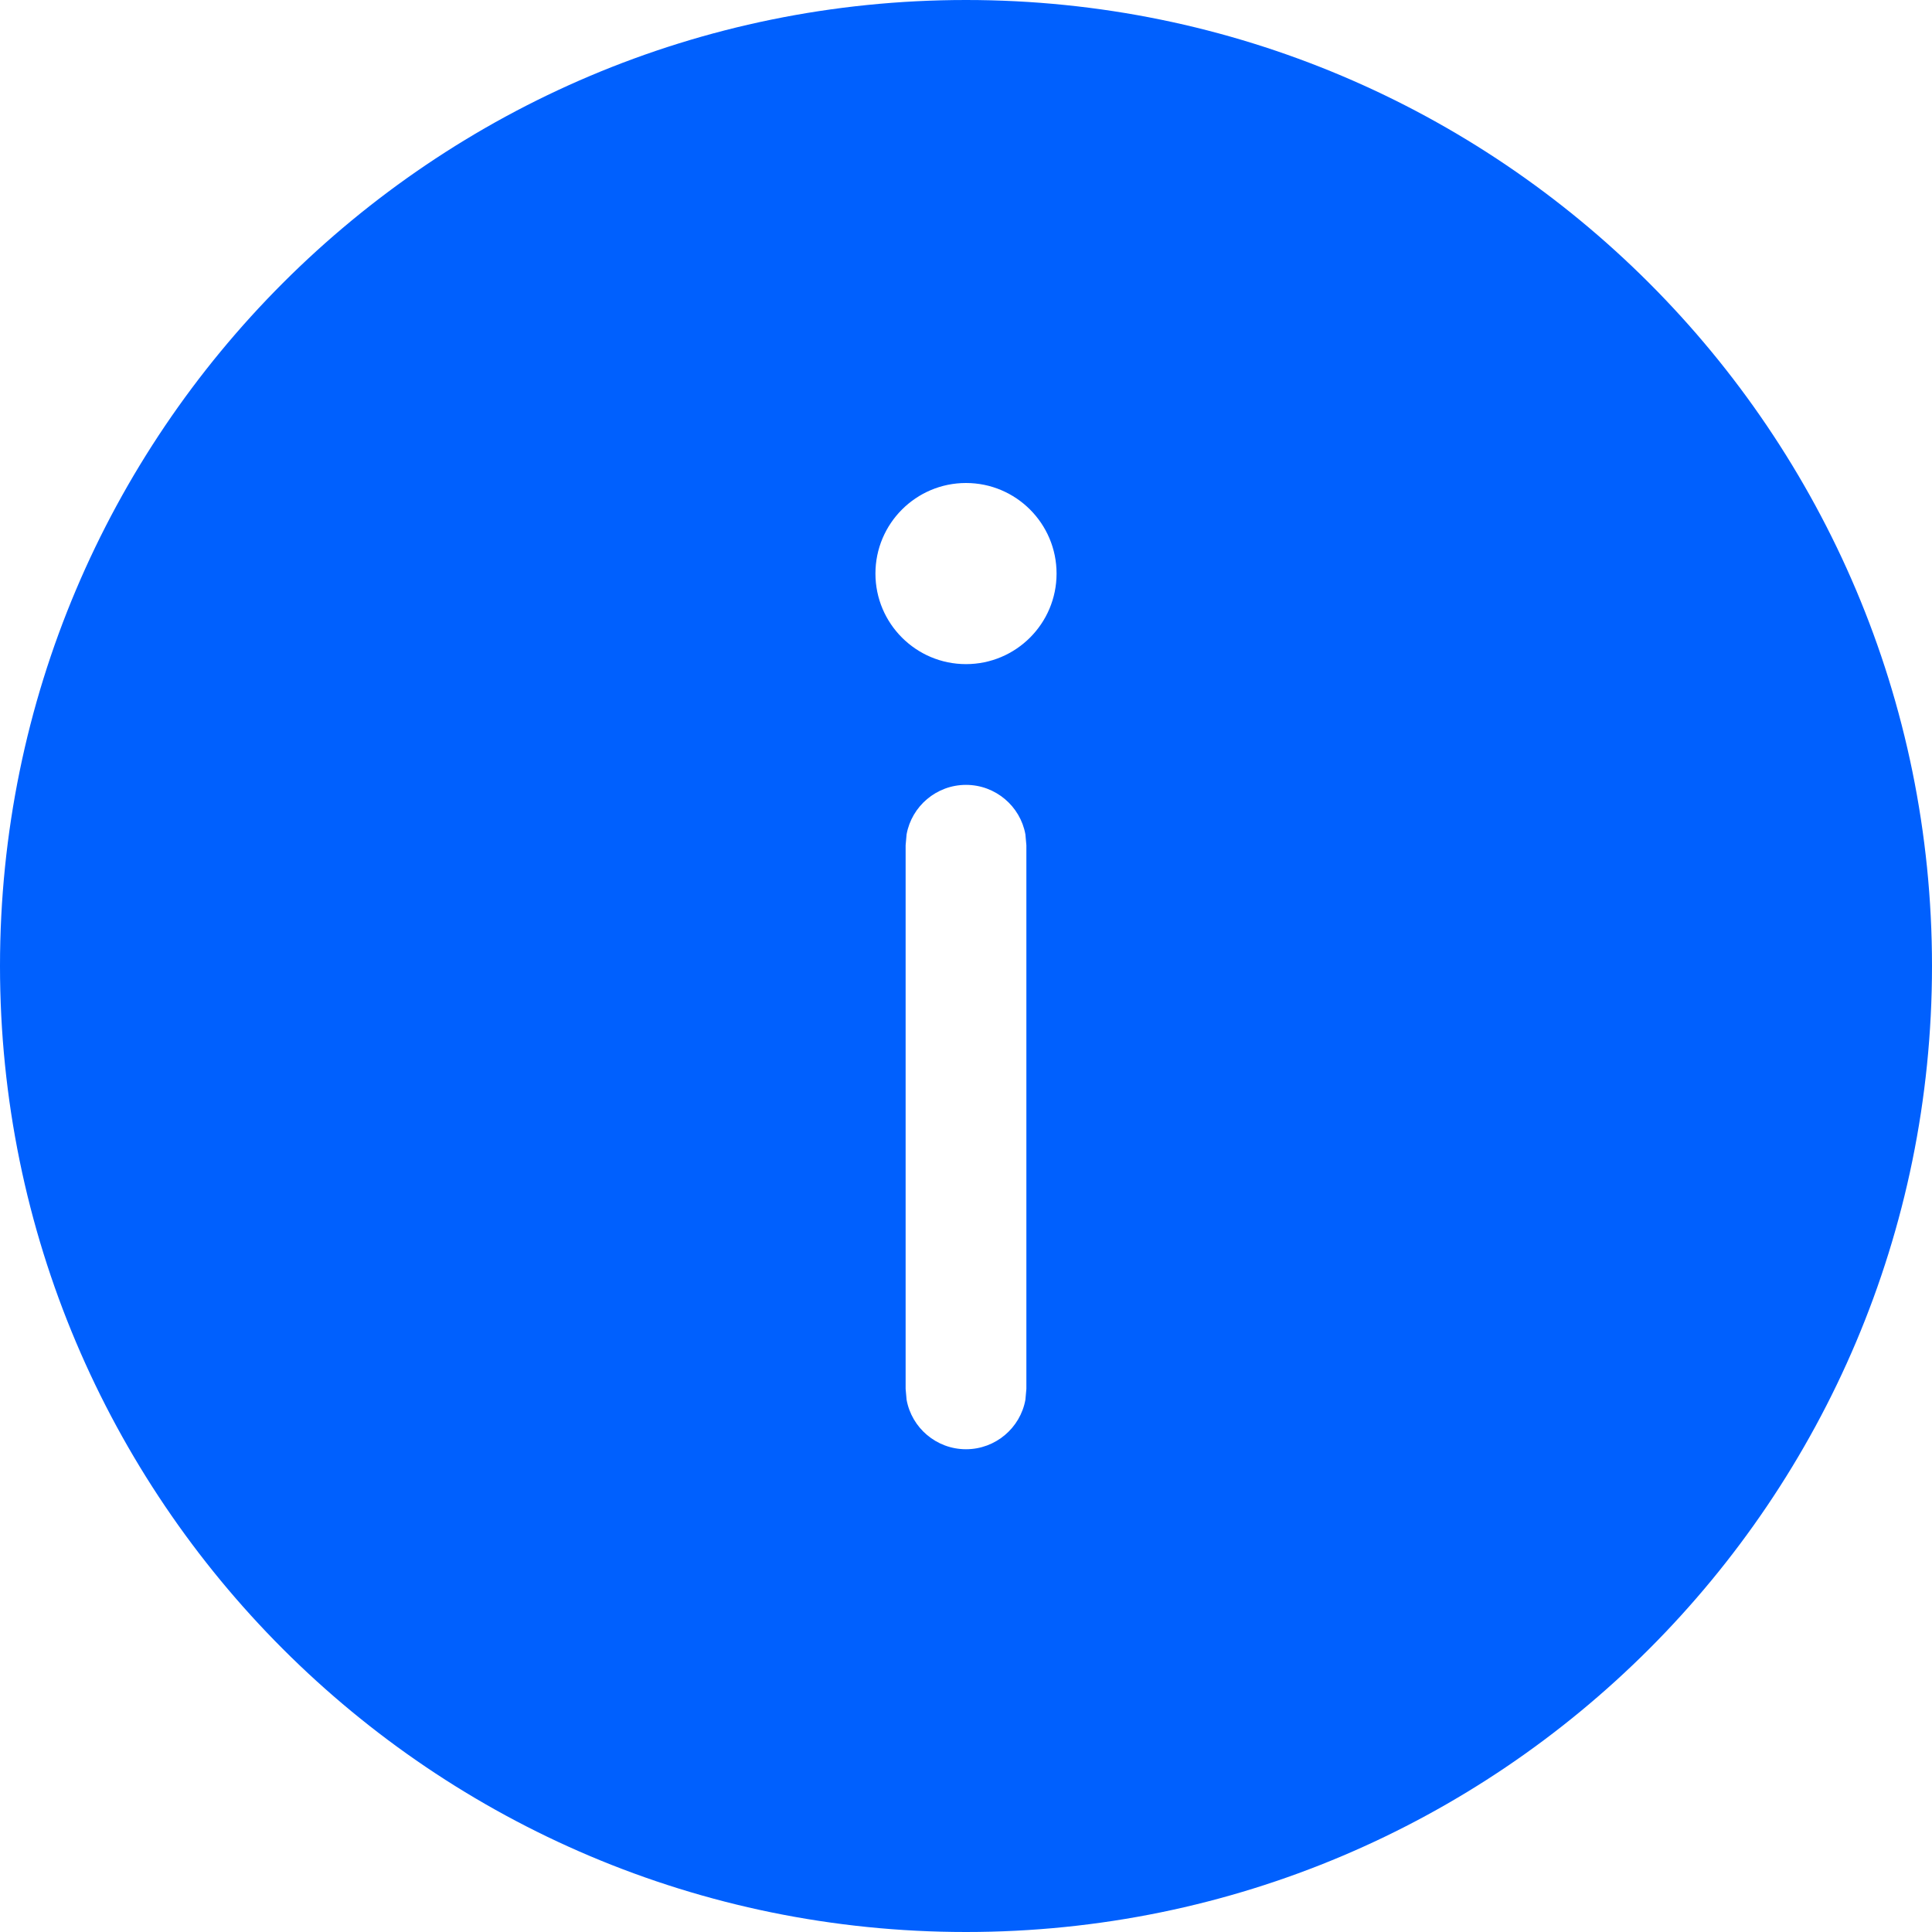
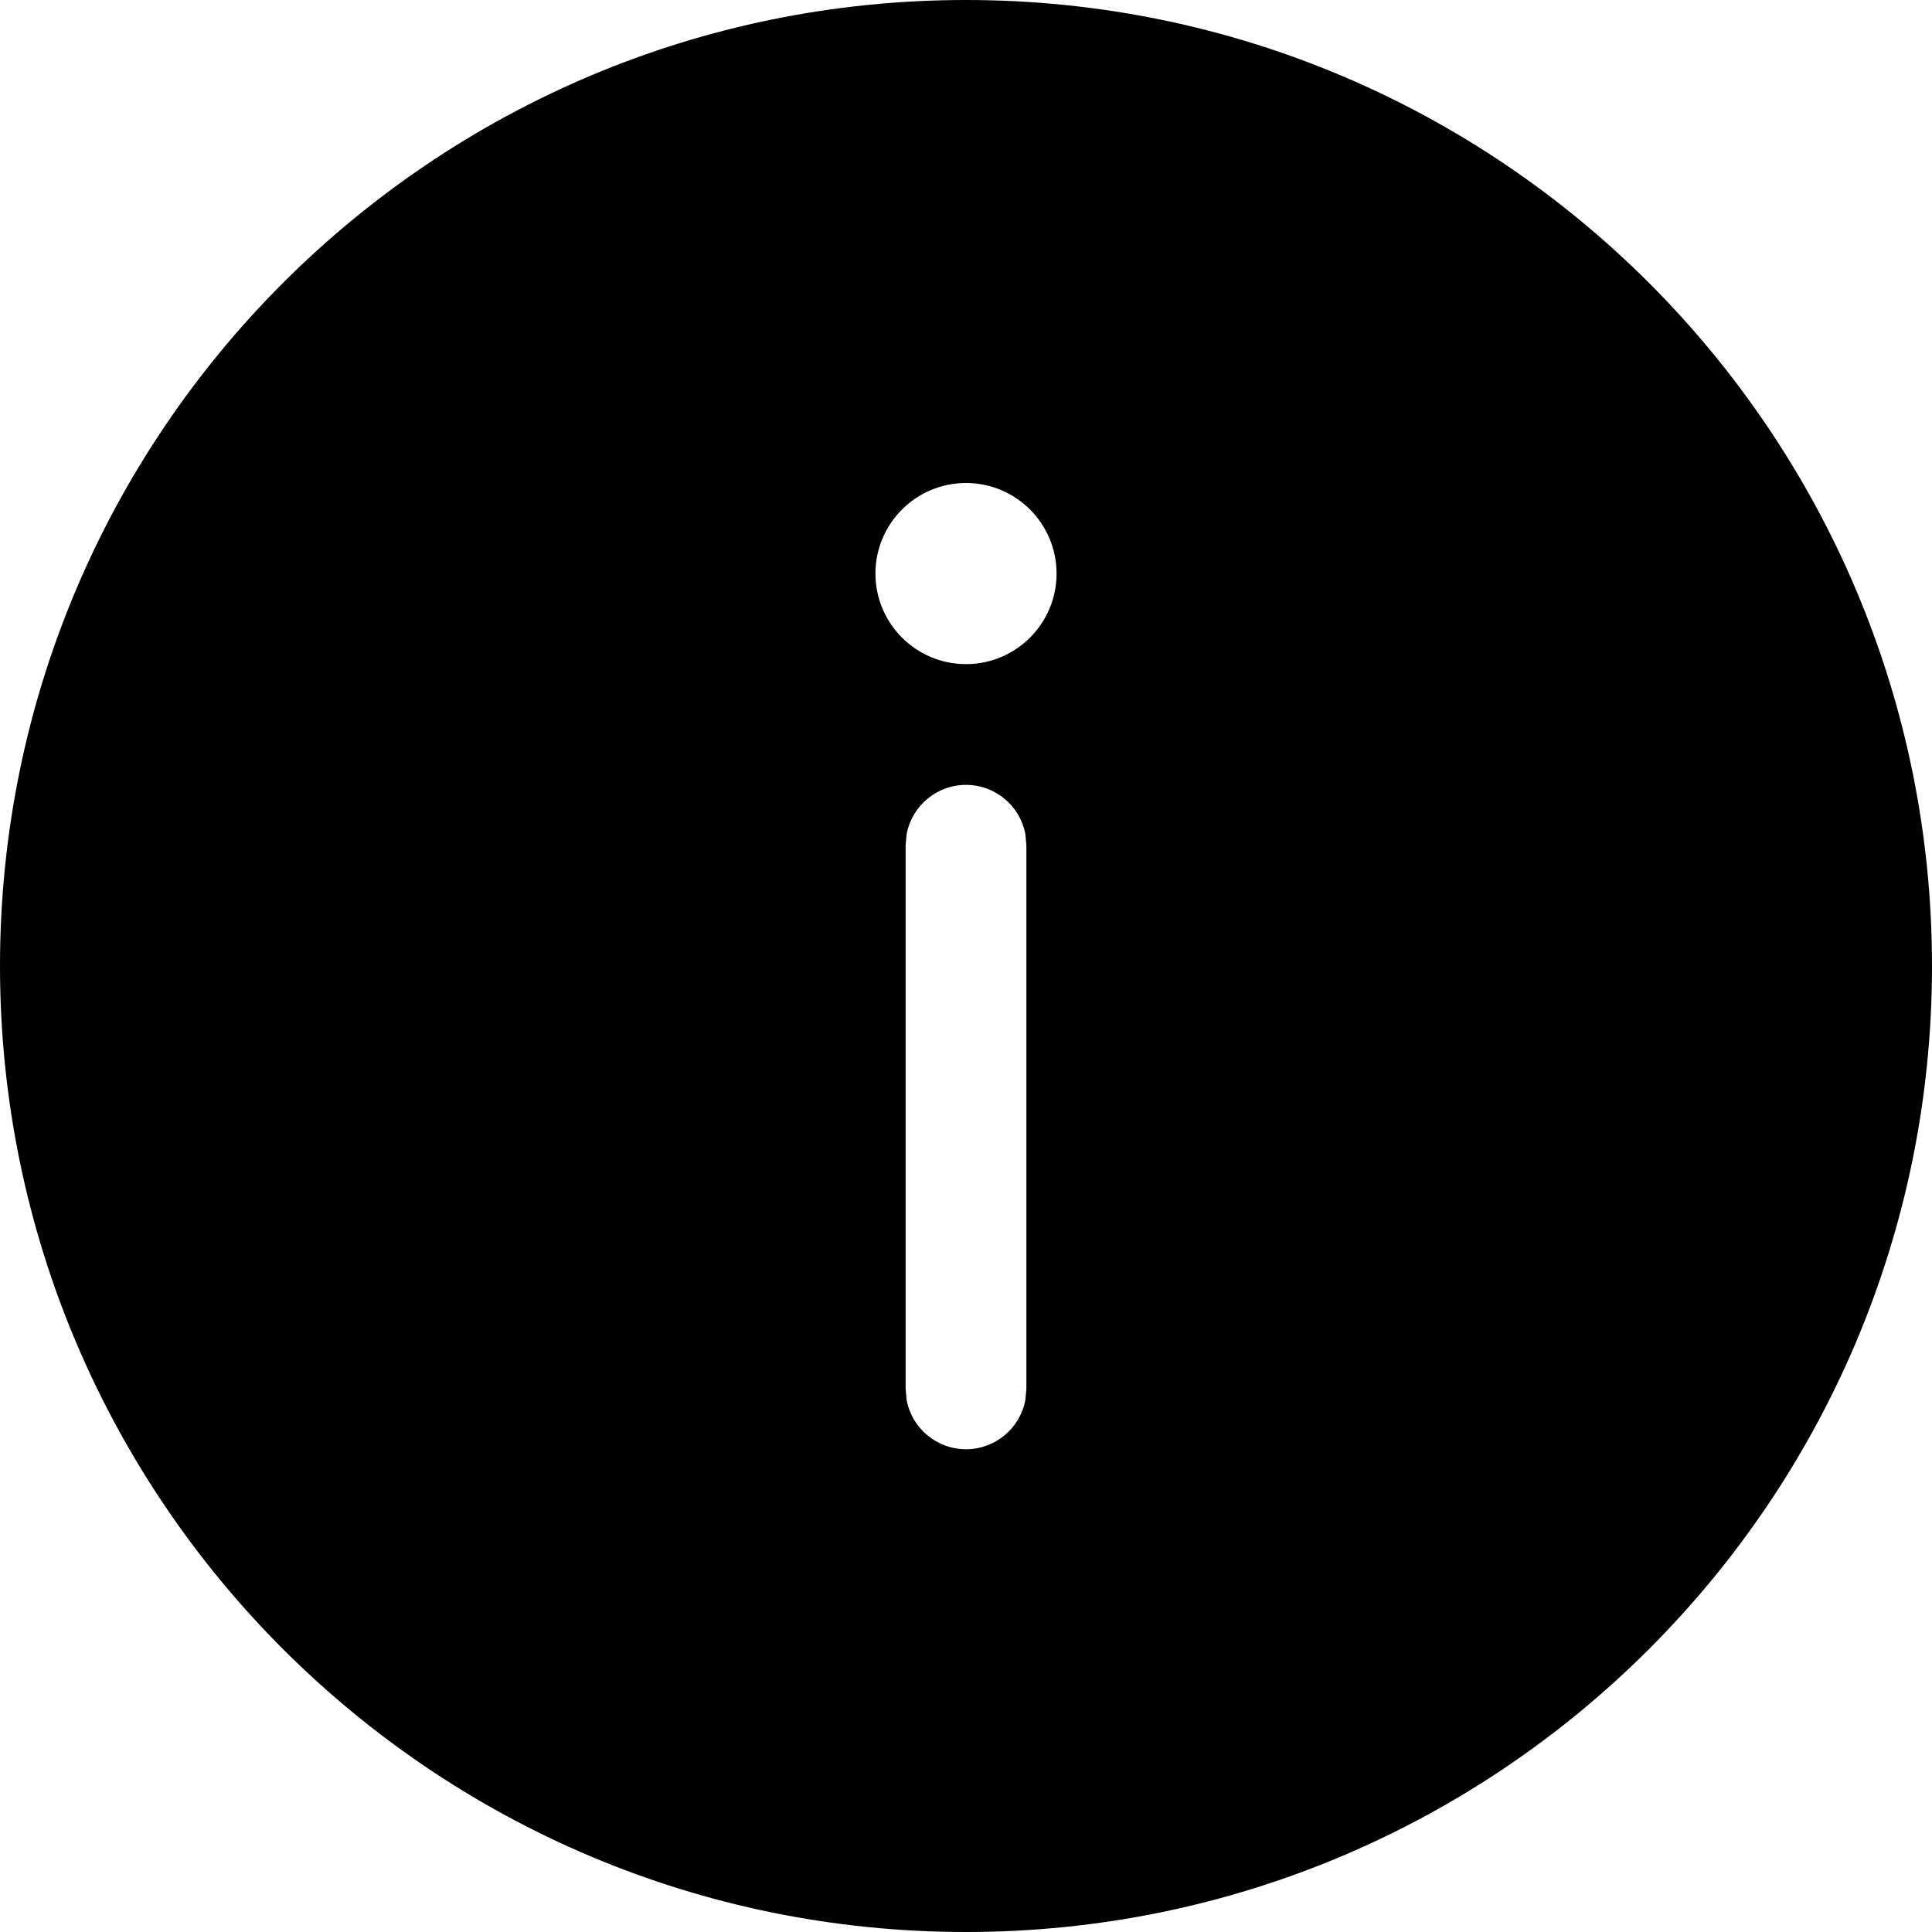
- <svg xmlns="http://www.w3.org/2000/svg" width="16" height="16" viewBox="0 0 16 16" fill="none">
-   <path d="M16 8C16 3.582 12.418 0 8 0C3.582 0 0 3.582 0 8C0 12.418 3.582 16 8 16C12.418 16 16 12.418 16 8ZM7.508 6.91C7.55 6.677 7.755 6.5 8 6.5C8.245 6.5 8.45 6.677 8.492 6.91L8.5 7V11.502L8.492 11.592C8.45 11.825 8.245 12.002 8 12.002C7.755 12.002 7.55 11.825 7.508 11.592L7.5 11.502V7L7.508 6.91ZM7.25 4.75C7.25 4.336 7.586 4 8 4C8.414 4 8.75 4.336 8.75 4.75C8.75 5.164 8.414 5.5 8 5.5C7.586 5.5 7.25 5.164 7.25 4.75Z" fill="#0060FE" />
+ <svg xmlns="http://www.w3.org/2000/svg" width="16" height="16" viewBox="0 0 16 16">
+   <path d="M16 8C16 3.582 12.418 0 8 0C3.582 0 0 3.582 0 8C0 12.418 3.582 16 8 16C12.418 16 16 12.418 16 8ZM7.508 6.91C7.55 6.677 7.755 6.5 8 6.5C8.245 6.5 8.45 6.677 8.492 6.91L8.5 7V11.502L8.492 11.592C8.45 11.825 8.245 12.002 8 12.002C7.755 12.002 7.55 11.825 7.508 11.592L7.5 11.502V7L7.508 6.91ZM7.25 4.75C7.25 4.336 7.586 4 8 4C8.414 4 8.75 4.336 8.75 4.75C8.75 5.164 8.414 5.5 8 5.5C7.586 5.5 7.25 5.164 7.25 4.75Z" />
</svg>
